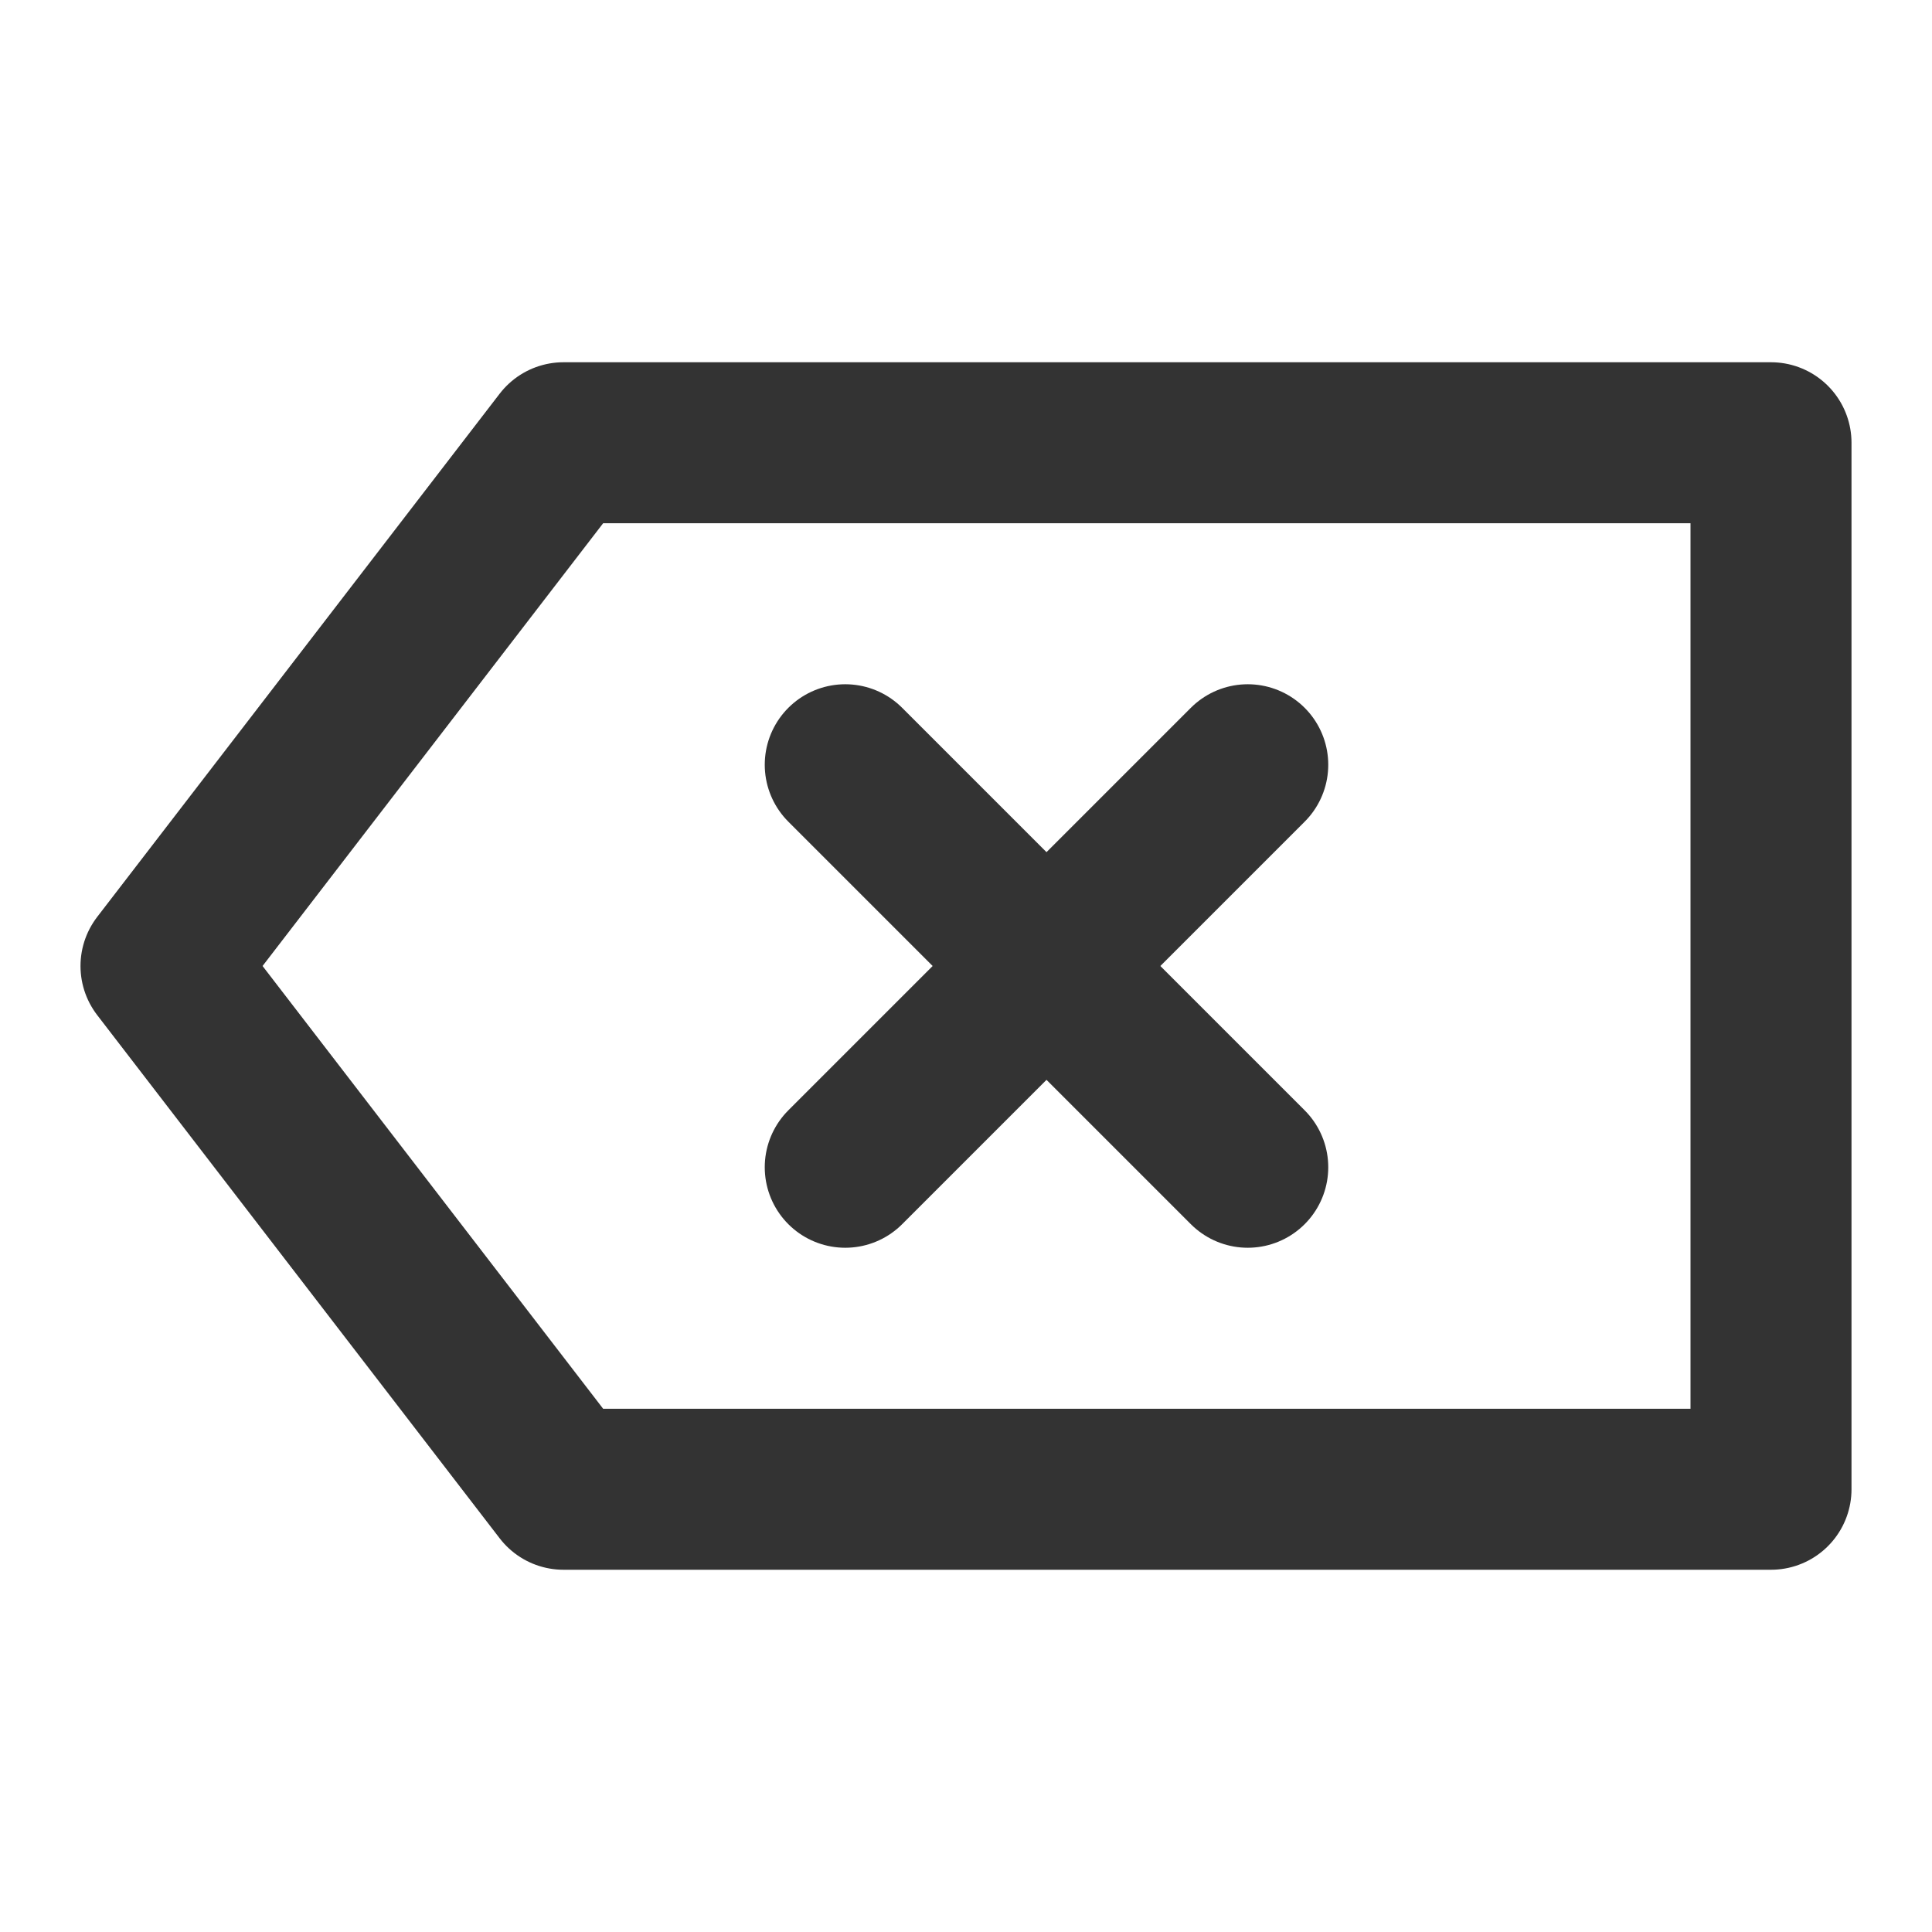
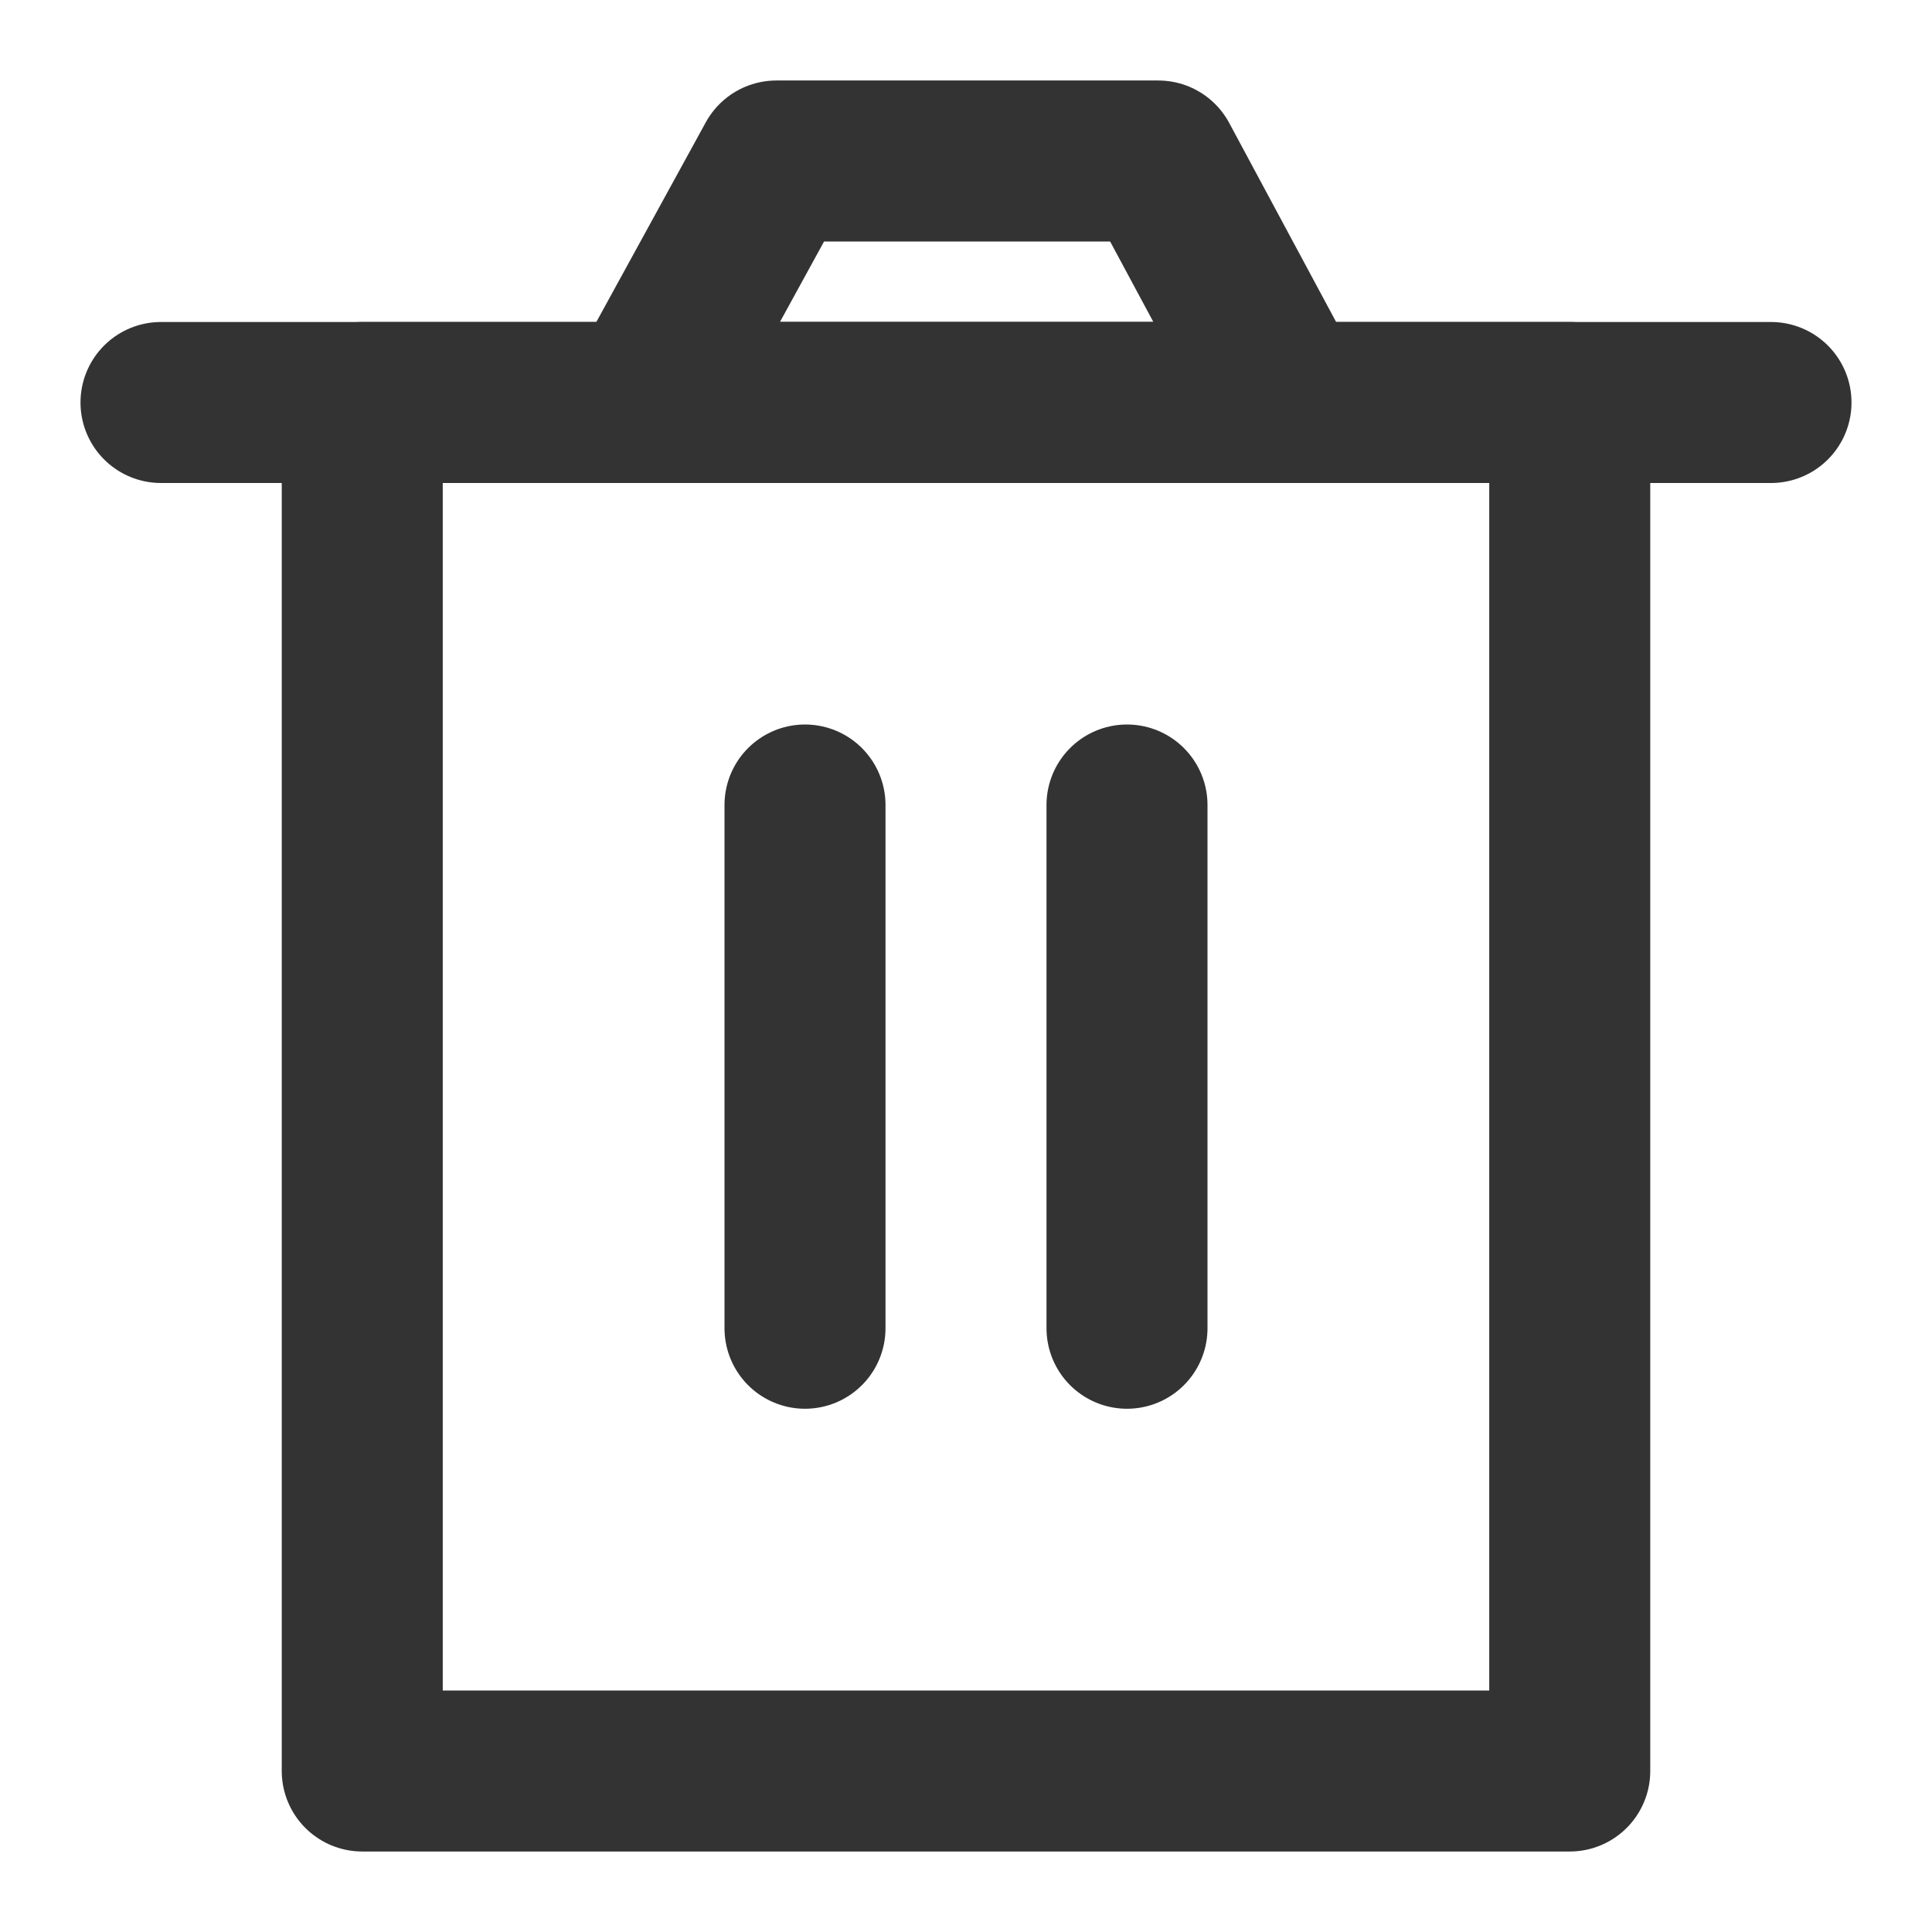
- <svg xmlns="http://www.w3.org/2000/svg" width="24" height="24" viewBox="0 0 48 48" fill="none">
-   <path d="M14 11L4 24L14 37H44V11H14Z" fill="none" stroke="#333" stroke-width="4" stroke-linecap="round" stroke-linejoin="round" />
-   <path d="M21 19L31 29" stroke="#333" stroke-width="4" stroke-linecap="round" stroke-linejoin="round" />
-   <path d="M31 19L21 29" stroke="#333" stroke-width="4" stroke-linecap="round" stroke-linejoin="round" />
+ <svg xmlns="http://www.w3.org/2000/svg" fill="none" viewBox="0 0 48 48">
+   <path stroke-linejoin="round" stroke-width="4" stroke="#333" d="M9 10v34h30V10H9Z" data-follow-stroke="#333" />
+   <path stroke-linejoin="round" stroke-linecap="round" stroke-width="4" stroke="#333" d="M20 20v13M28 20v13M4 10h40" data-follow-stroke="#333" />
+   <path stroke-linejoin="round" stroke-width="4" stroke="#333" d="m16 10 3.289-6h9.488L32 10H16Z" data-follow-stroke="#333" />
</svg>
